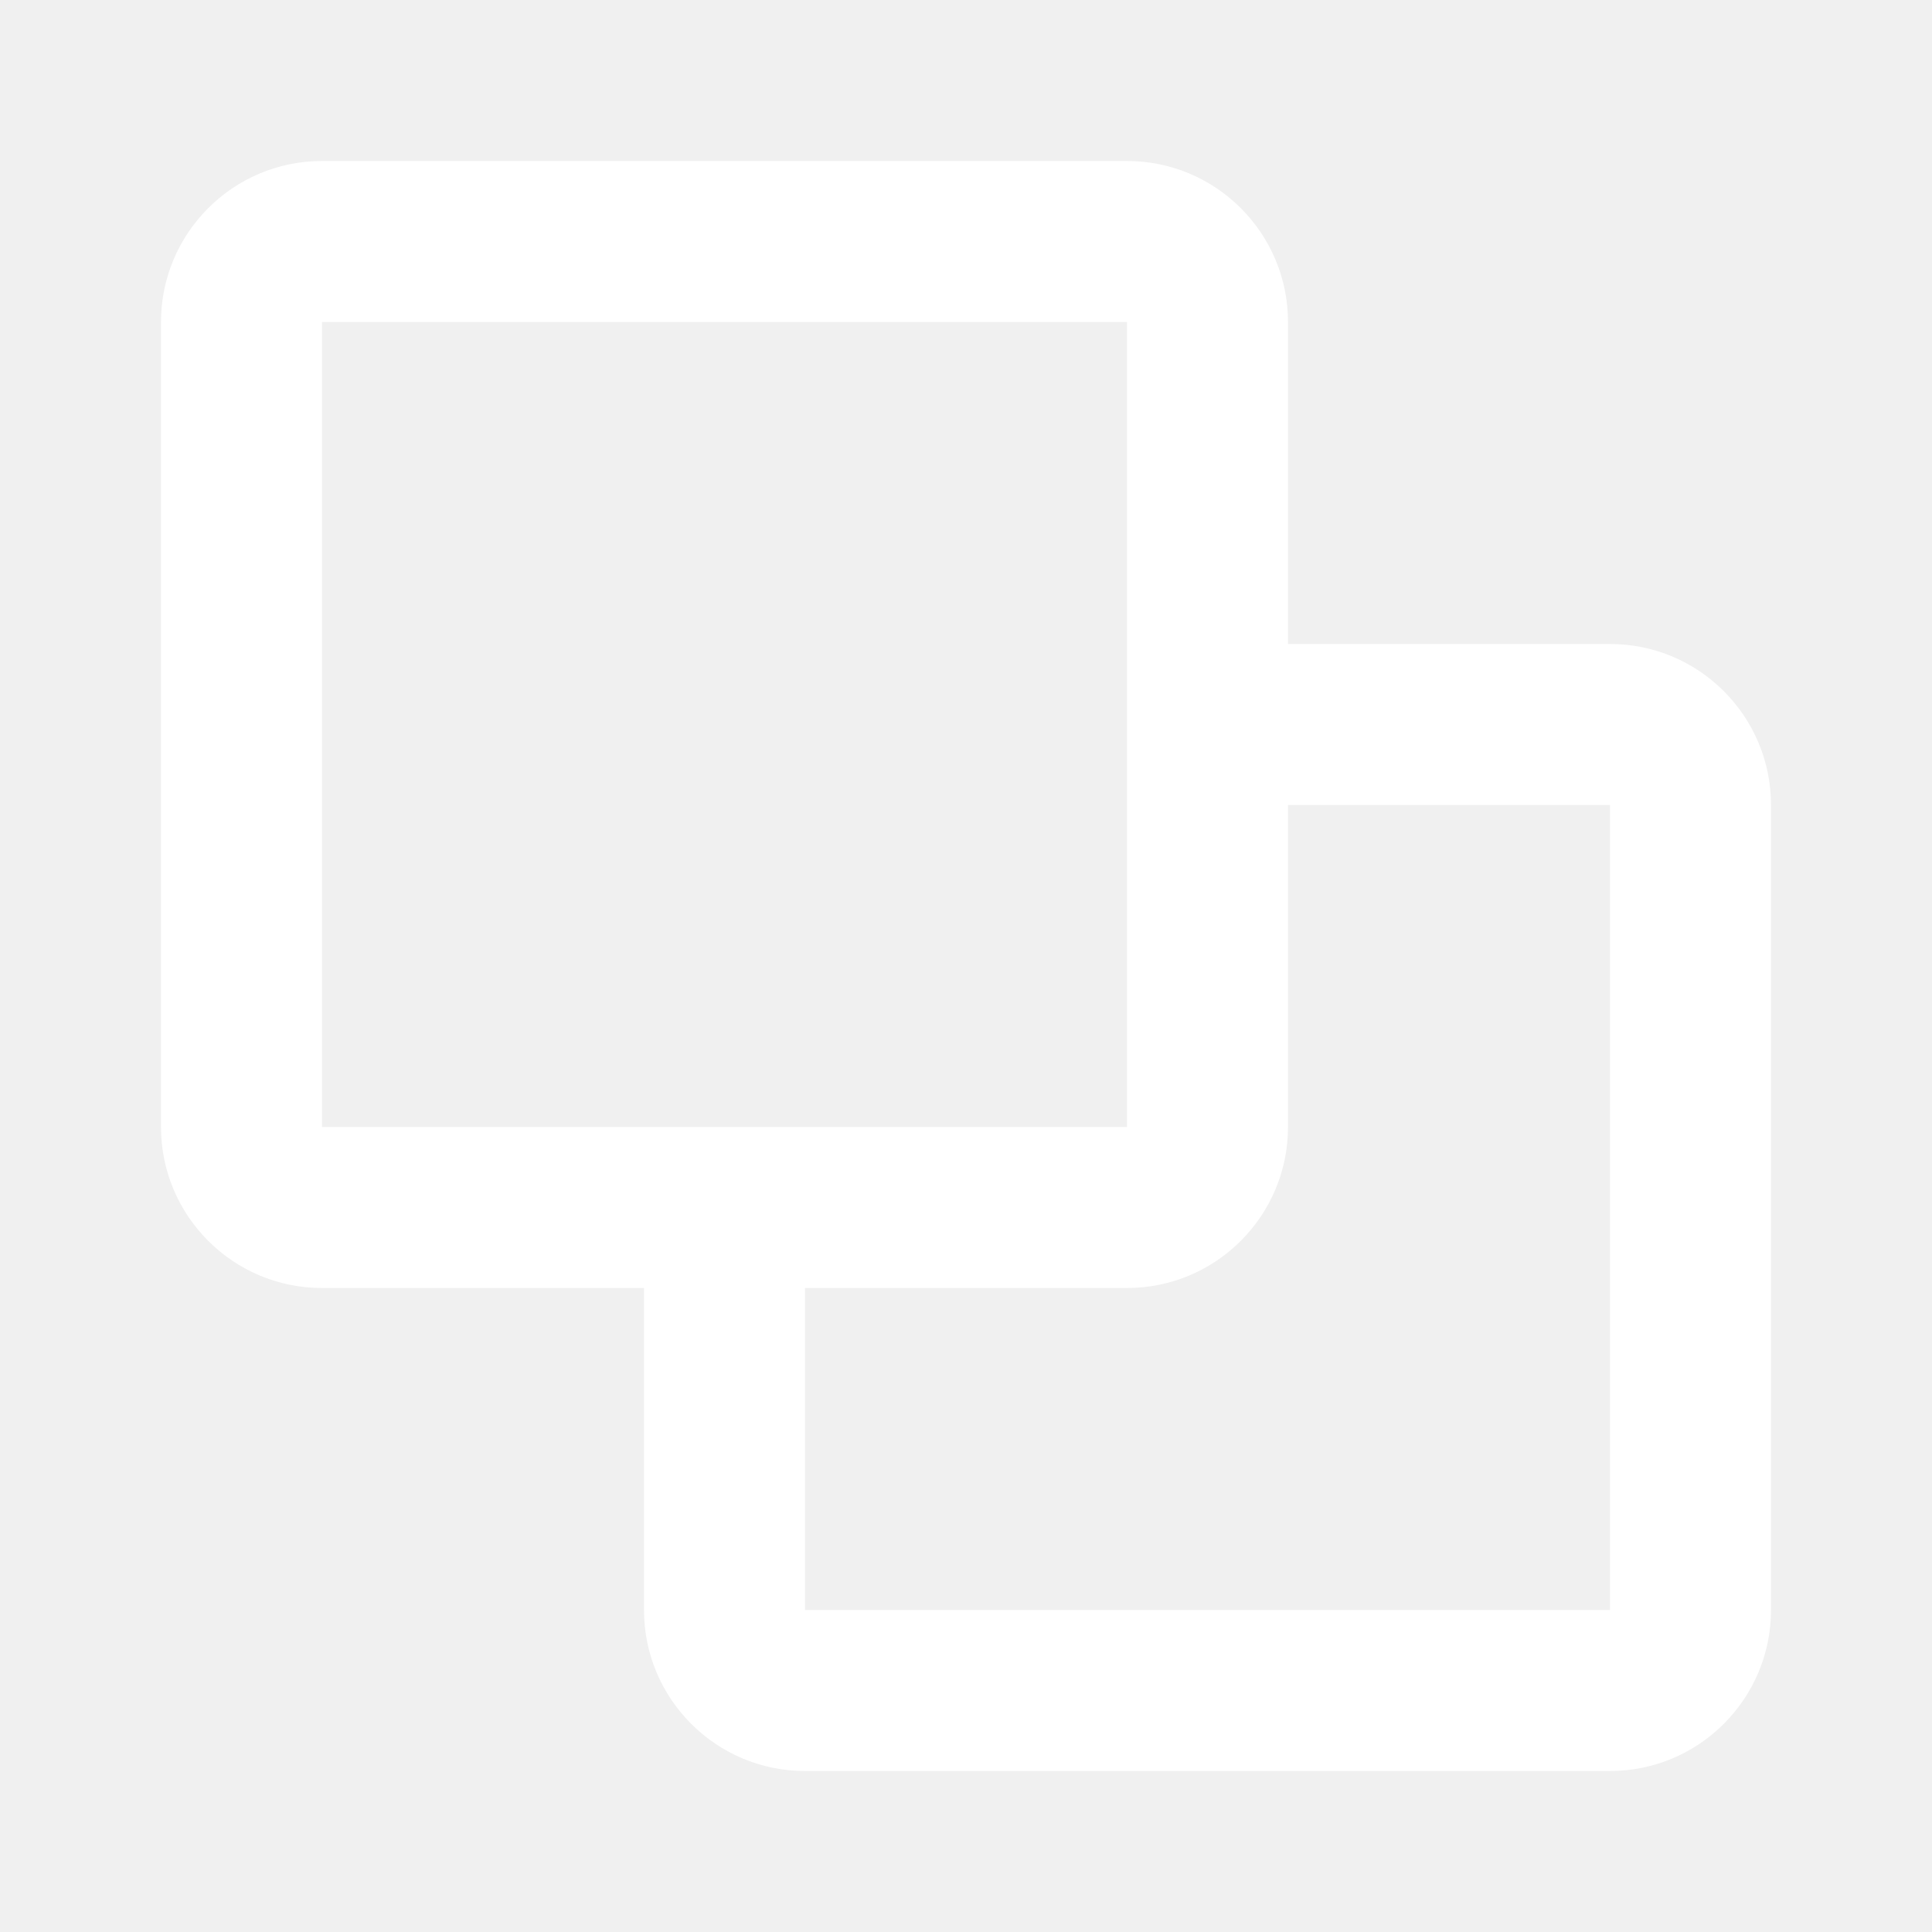
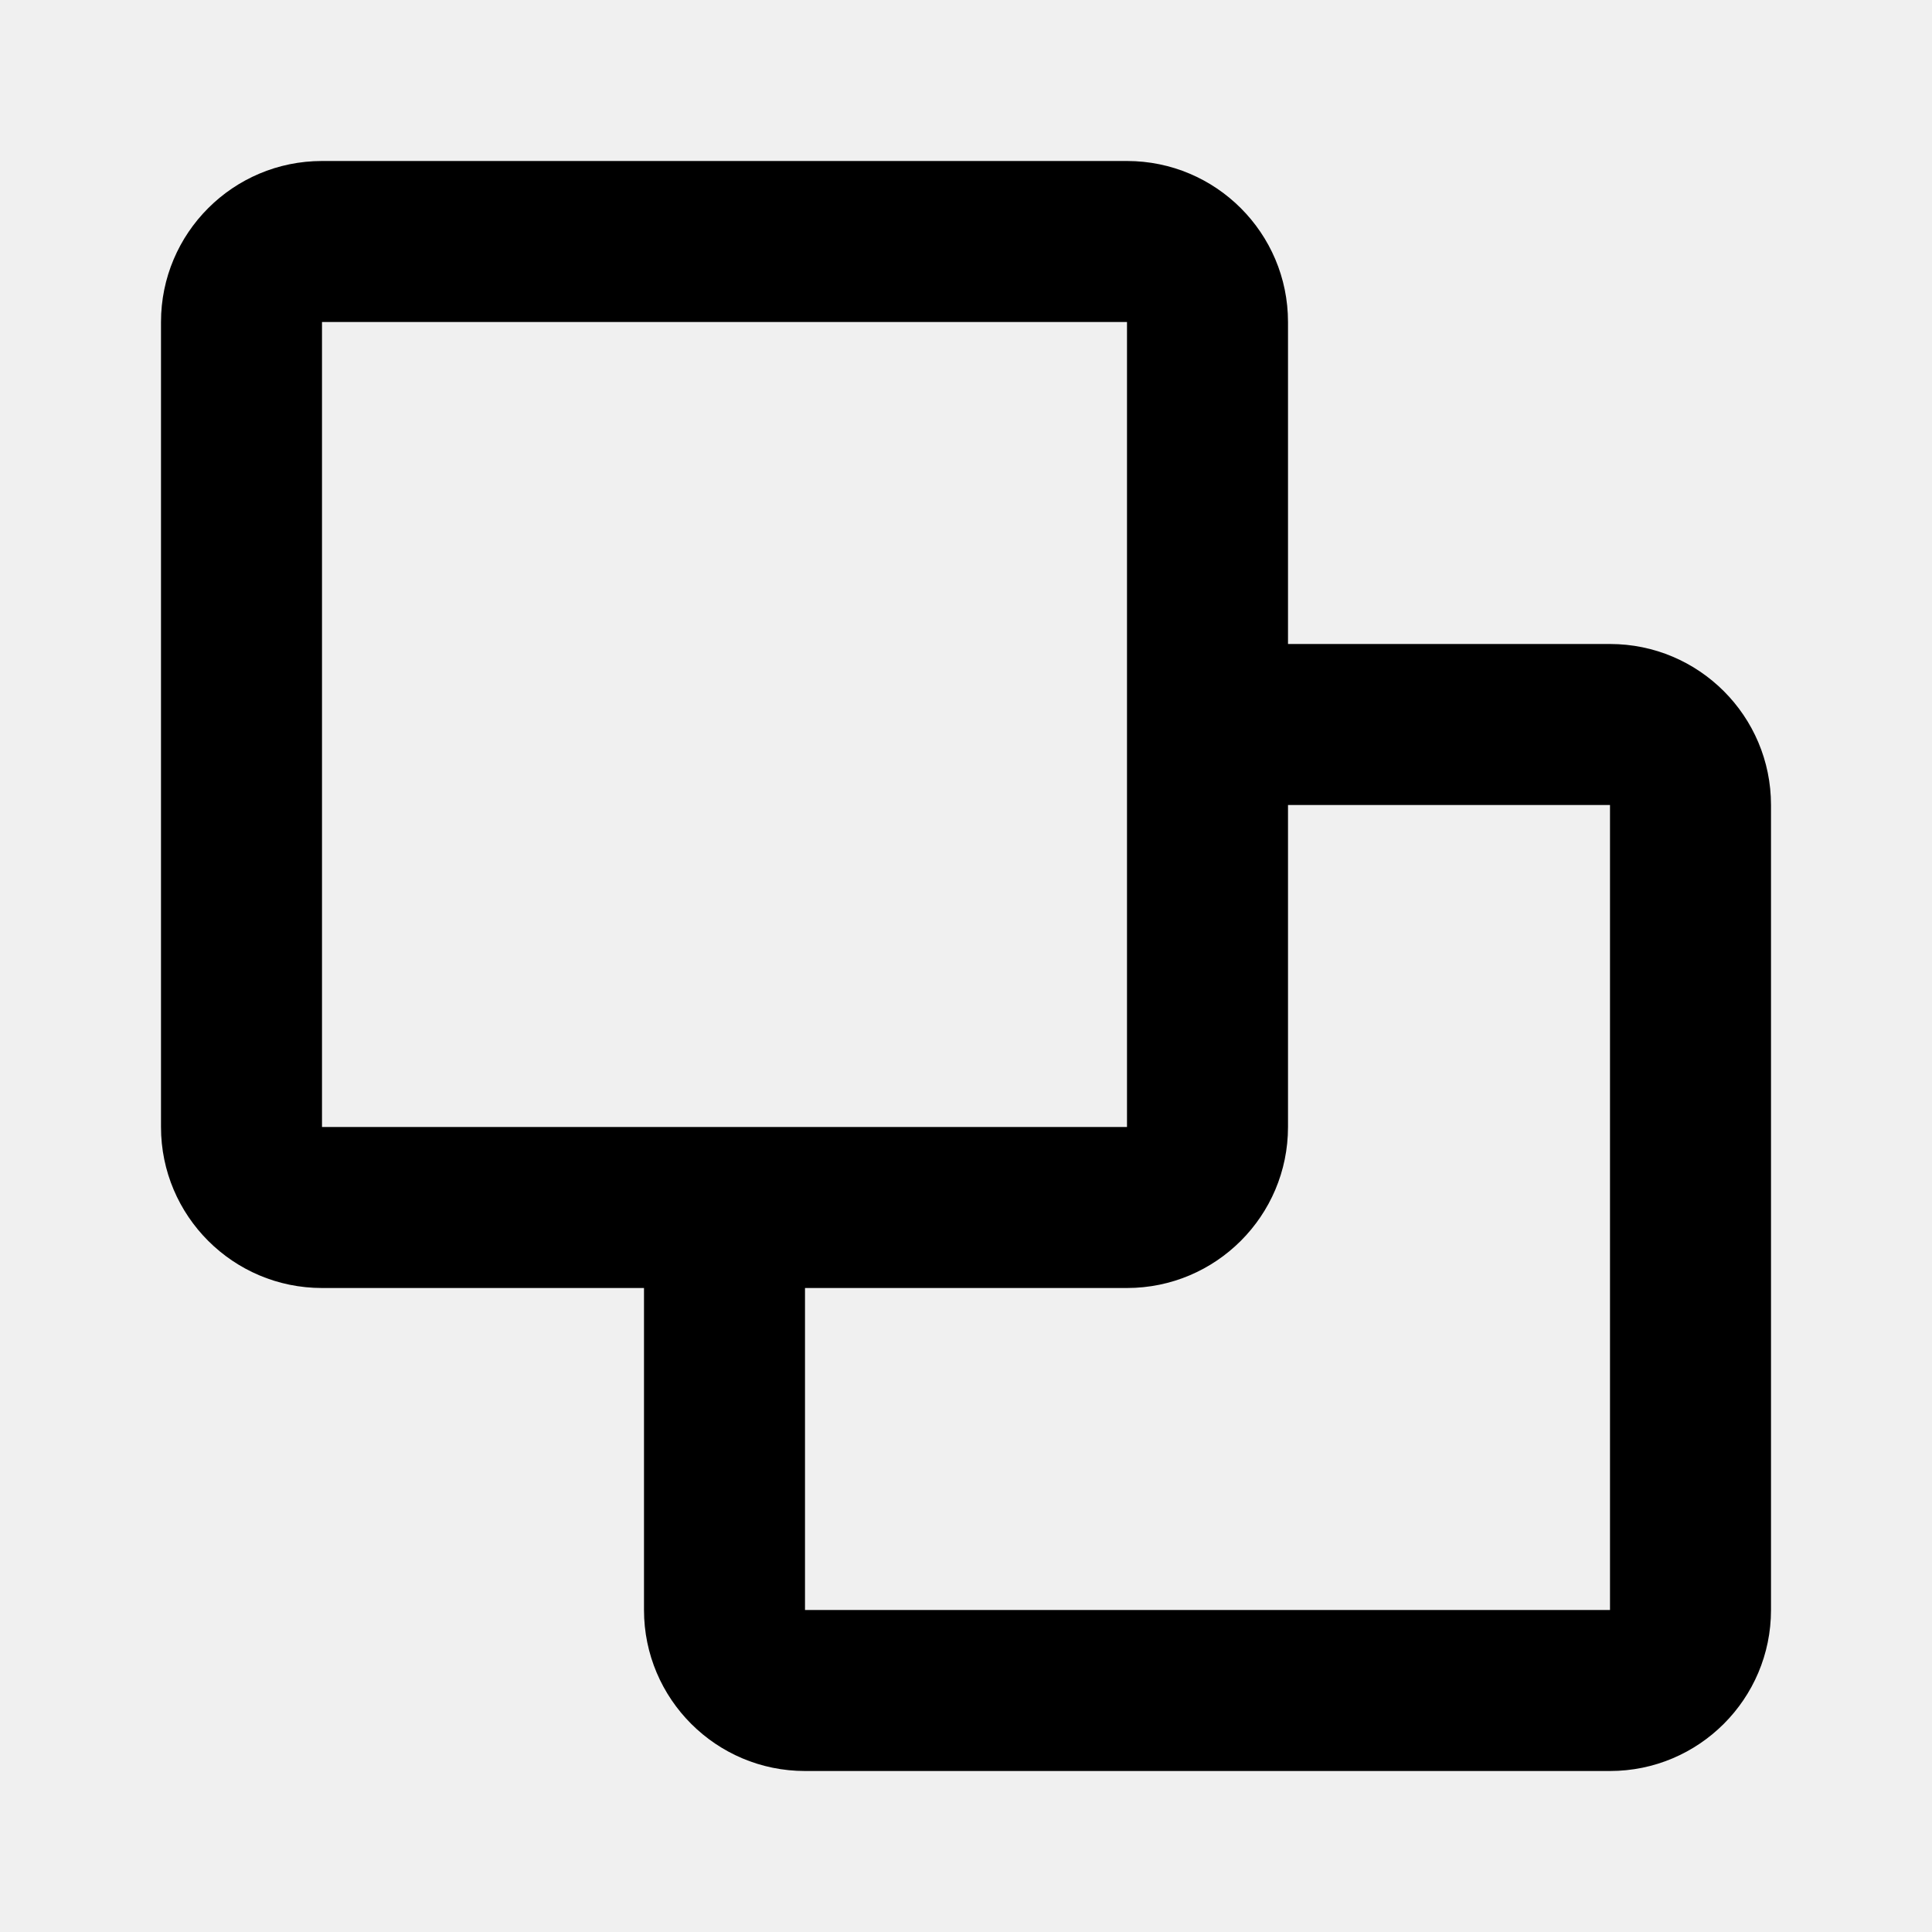
<svg xmlns="http://www.w3.org/2000/svg" width="15" height="15" viewBox="0 0 15 15" fill="none">
-   <path d="M1.25 2.5C1.25 1.81 1.81 1.25 2.5 1.25H8.75C9.44 1.25 10 1.81 10 2.5V5H12.5C13.19 5 13.75 5.56 13.75 6.25V12.5C13.75 13.19 13.19 13.75 12.5 13.75H6.25C5.56 13.75 5 13.19 5 12.5V10H2.5C1.81 10 1.25 9.44 1.25 8.75V2.5ZM6.25 10V12.5H12.5V6.25H10V8.75C10 9.44 9.44 10 8.75 10H6.25ZM8.75 8.75V2.5L2.5 2.5V8.75H8.75Z" fill="white" />
+   <path d="M1.25 2.5C1.25 1.81 1.81 1.25 2.5 1.25H8.75C9.44 1.25 10 1.81 10 2.5V5H12.5C13.19 5 13.75 5.56 13.75 6.25V12.5C13.75 13.19 13.19 13.75 12.5 13.75H6.25C5.56 13.75 5 13.19 5 12.5V10H2.5C1.81 10 1.25 9.44 1.25 8.75V2.5ZM6.25 10V12.5H12.5V6.25H10V8.75C10 9.44 9.44 10 8.75 10H6.25ZM8.75 8.75V2.5L2.5 2.5V8.75H8.75Z" fill="currentColor" />
</svg>
